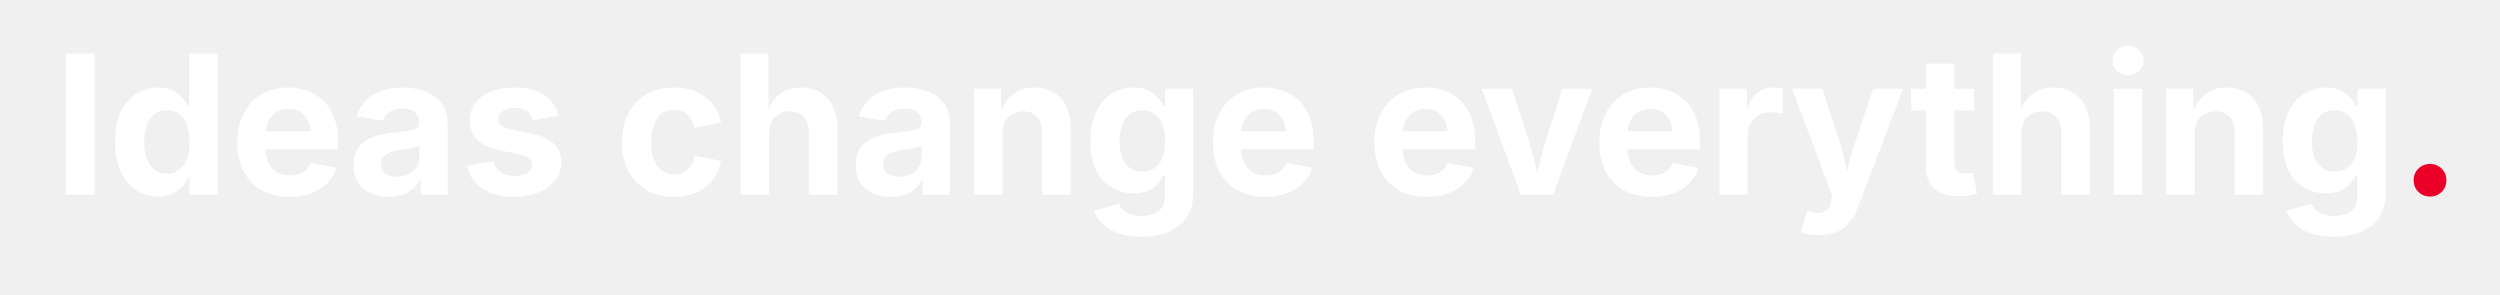
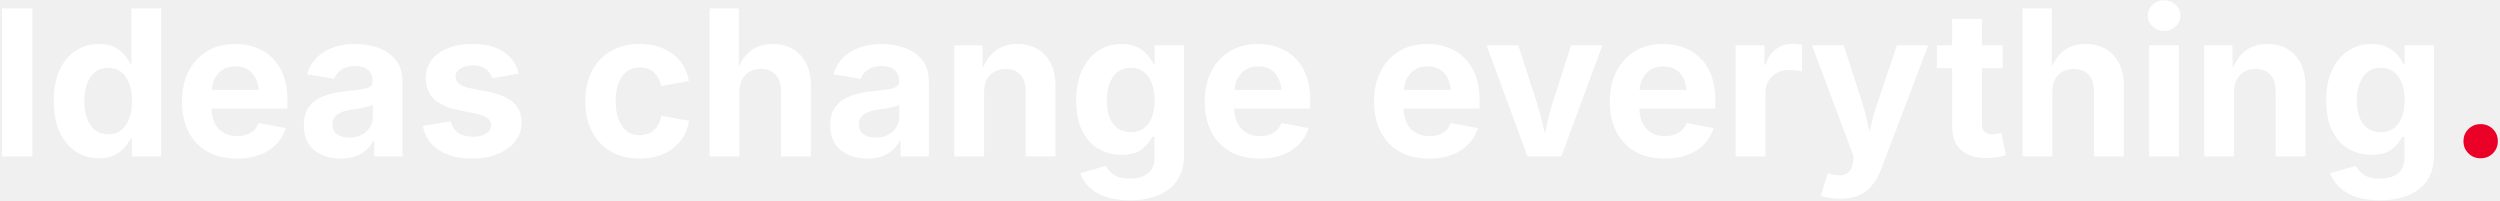
- <svg xmlns="http://www.w3.org/2000/svg" viewBox="0 0 3402 401" width="3402" height="401">
+ <svg xmlns="http://www.w3.org/2000/svg" viewBox="89 62 3240.67 260.33" width="3241" height="260">
  <path fill="#FFFFFF" d="M128.72 72.93V265H89.4V72.93ZM215.34 267.45Q198.71 267.45 185.44 258.88Q172.16 250.3 164.36 233.74Q156.56 217.18 156.56 193.2Q156.56 168.58 164.55 152.08Q172.55 135.58 185.82 127.33Q199.1 119.08 215.09 119.08Q227.33 119.08 235.45 123.2Q243.57 127.33 248.54 133.39Q253.5 139.45 256.08 145.12H257.37V72.93H296.04V265H258.01V241.93H256.08Q253.37 247.73 248.34 253.59Q243.32 259.46 235.2 263.45Q227.07 267.45 215.34 267.45ZM227.2 236.38Q241.9 236.38 250.02 224.52Q258.14 212.66 258.14 193.07Q258.14 173.48 250.08 161.75Q242.03 150.02 227.2 150.02Q211.99 150.02 204.13 162.07Q196.27 174.12 196.27 193.07Q196.27 212.15 204.19 224.27Q212.12 236.38 227.2 236.38ZM394.14 267.84Q372.09 267.84 356.11 258.81Q340.12 249.79 331.55 233.16Q322.98 216.53 322.98 193.71Q322.98 171.41 331.55 154.66Q340.12 137.9 355.66 128.49Q371.19 119.08 392.2 119.08Q411.02 119.08 426.36 127.07Q441.7 135.06 450.79 151.3Q459.88 167.55 459.88 192.17V203H361.27Q361.91 220.66 371.06 229.68Q380.21 238.7 394.78 238.7Q404.96 238.7 412.25 234.38Q419.53 230.07 422.62 221.69L457.69 228.26Q452.4 246.18 435.84 257.01Q419.27 267.84 394.14 267.84ZM361.52 178.76H422.62Q421.21 164.71 413.6 156.46Q406 148.21 392.59 148.21Q378.67 148.21 370.68 156.78Q362.68 165.36 361.52 178.76ZM529.1 267.84Q508.48 267.84 494.81 256.94Q481.15 246.05 481.15 224.65Q481.15 208.54 488.88 199.39Q496.62 190.23 508.99 185.98Q521.37 181.73 535.55 180.44Q554.11 178.63 562.29 176.63Q570.48 174.64 570.48 167.55V166.9Q570.48 157.75 564.62 152.72Q558.75 147.7 547.92 147.7Q536.71 147.7 529.88 152.53Q523.04 157.36 520.72 164.32L485.27 158.39Q490.82 139.7 507.38 129.39Q523.95 119.08 548.05 119.08Q563.52 119.08 577.51 123.98Q591.49 128.88 600.32 139.64Q609.15 150.4 609.15 167.93V265H572.54V245.02H571.25Q565.97 255.07 555.53 261.46Q545.09 267.84 529.1 267.84ZM540.06 240.64Q553.59 240.64 562.17 232.77Q570.74 224.91 570.74 213.44V197.84Q568.42 199.52 563.2 200.74Q557.98 201.96 552.18 202.93Q546.38 203.9 542.12 204.41Q531.42 205.96 524.85 210.47Q518.27 214.98 518.27 223.62Q518.27 232 524.4 236.32Q530.52 240.64 540.06 240.64ZM699.39 267.84Q673.35 267.84 656.4 256.75Q639.45 245.66 635.71 225.55L671.67 219.37Q677.21 239.48 700.55 239.48Q711.63 239.48 718.01 235.29Q724.39 231.1 724.39 224.65Q724.39 213.7 705.83 209.83L680.95 204.67Q639.45 196.16 639.45 163.81Q639.45 143.05 656.07 131.07Q672.7 119.08 700.03 119.08Q725.68 119.08 740.89 129.52Q756.11 139.96 760.1 157.49L725.81 163.55Q723.49 156.2 717.3 151.5Q711.12 146.79 700.55 146.79Q691.01 146.79 684.56 150.85Q678.12 154.91 678.12 161.36Q678.12 166.77 682.31 170.58Q686.5 174.38 696.68 176.44L722.59 181.6Q763.84 189.98 763.84 220.53Q763.84 234.71 755.59 245.34Q747.34 255.98 732.77 261.91Q718.21 267.84 699.39 267.84ZM916.98 267.84Q895.2 267.84 879.4 258.49Q863.61 249.14 855.04 232.45Q846.47 215.76 846.47 193.59Q846.47 171.29 855.04 154.53Q863.61 137.77 879.4 128.42Q895.2 119.08 916.98 119.08Q942.63 119.08 959.78 131.9Q976.92 144.73 981.05 167.03L945.08 173.73Q942.63 162.52 935.61 156.01Q928.58 149.5 917.37 149.5Q901.9 149.5 893.91 161.68Q885.91 173.86 885.91 193.46Q885.91 212.79 893.91 225.1Q901.9 237.41 917.37 237.41Q928.58 237.41 935.8 230.65Q943.02 223.88 945.34 212.28L981.3 218.85Q977.18 241.67 960.04 254.75Q942.89 267.84 916.98 267.84ZM1046.53 181.6V265H1007.86V72.93H1045.76V148.47Q1052.07 134.42 1062.9 126.75Q1073.73 119.08 1089.71 119.08Q1112.14 119.08 1125.74 133.52Q1139.34 147.95 1139.34 173.35V265H1100.54V180.05Q1100.54 166.64 1093.65 159.04Q1086.75 151.43 1074.5 151.43Q1062.13 151.43 1054.33 159.36Q1046.53 167.29 1046.53 181.6ZM1212.43 267.84Q1191.81 267.84 1178.14 256.94Q1164.48 246.05 1164.48 224.65Q1164.48 208.54 1172.21 199.39Q1179.95 190.23 1192.32 185.98Q1204.7 181.73 1218.88 180.44Q1237.44 178.63 1245.63 176.63Q1253.81 174.64 1253.81 167.55V166.9Q1253.81 157.75 1247.95 152.72Q1242.08 147.7 1231.25 147.7Q1220.04 147.7 1213.21 152.53Q1206.38 157.36 1204.05 164.32L1168.61 158.39Q1174.15 139.7 1190.71 129.39Q1207.28 119.08 1231.38 119.08Q1246.85 119.08 1260.84 123.98Q1274.82 128.88 1283.65 139.64Q1292.48 150.4 1292.48 167.93V265H1255.88V245.02H1254.59Q1249.3 255.07 1238.86 261.46Q1228.42 267.84 1212.43 267.84ZM1223.39 240.64Q1236.93 240.64 1245.5 232.77Q1254.07 224.91 1254.07 213.44V197.84Q1251.75 199.52 1246.53 200.74Q1241.31 201.96 1235.51 202.93Q1229.71 203.9 1225.45 204.41Q1214.75 205.96 1208.18 210.47Q1201.61 214.98 1201.61 223.62Q1201.61 232 1207.73 236.32Q1213.85 240.64 1223.39 240.64ZM1364.16 181.6V265H1325.48V120.88H1361.96L1362.48 150.66Q1368.54 135.58 1379.62 127.33Q1390.71 119.08 1407.34 119.08Q1429.77 119.08 1443.3 133.52Q1456.84 147.95 1456.84 173.35V265H1418.17V180.05Q1418.17 166.64 1411.27 159.04Q1404.38 151.43 1392.13 151.43Q1379.75 151.43 1371.96 159.36Q1364.16 167.29 1364.16 181.6ZM1553.91 321.98Q1526.84 321.98 1510.34 312.05Q1493.84 302.12 1489.07 286.66L1522.32 277.38Q1525.03 283.43 1532.31 288.65Q1539.6 293.88 1553.65 293.88Q1568.34 293.88 1576.85 287.11Q1585.36 280.34 1585.36 266.03V239.48H1582.39Q1578.4 248.24 1569.18 255.59Q1559.96 262.94 1542.43 262.94Q1526.19 262.94 1512.91 255.33Q1499.64 247.73 1491.71 232.13Q1483.78 216.53 1483.78 192.68Q1483.78 168.32 1491.84 151.95Q1499.89 135.58 1513.24 127.33Q1526.58 119.08 1542.56 119.08Q1554.68 119.08 1562.93 123.2Q1571.18 127.33 1576.27 133.39Q1581.36 139.45 1583.94 145.12H1585.62V120.88H1623.64V263.84Q1623.64 283.3 1614.69 296.26Q1605.73 309.21 1589.94 315.6Q1574.14 321.98 1553.91 321.98ZM1554.55 233.55Q1569.38 233.55 1577.43 222.65Q1585.49 211.76 1585.49 192.43Q1585.49 173.22 1577.5 161.62Q1569.5 150.02 1554.55 150.02Q1539.34 150.02 1531.41 161.94Q1523.48 173.86 1523.48 192.43Q1523.48 211.38 1531.48 222.46Q1539.47 233.55 1554.55 233.55ZM1721.74 267.84Q1699.7 267.84 1683.71 258.81Q1667.73 249.79 1659.16 233.16Q1650.59 216.53 1650.59 193.71Q1650.59 171.41 1659.16 154.66Q1667.73 137.9 1683.26 128.49Q1698.8 119.08 1719.81 119.08Q1738.63 119.08 1753.97 127.07Q1769.31 135.06 1778.4 151.3Q1787.48 167.55 1787.48 192.17V203H1688.87Q1689.52 220.66 1698.67 229.68Q1707.82 238.7 1722.39 238.7Q1732.57 238.7 1739.85 234.38Q1747.14 230.07 1750.23 221.69L1785.29 228.26Q1780.01 246.18 1763.44 257.01Q1746.88 267.84 1721.74 267.84ZM1689.13 178.76H1750.23Q1748.81 164.71 1741.21 156.46Q1733.6 148.21 1720.2 148.21Q1706.27 148.21 1698.28 156.78Q1690.29 165.36 1689.13 178.76ZM1941.53 267.84Q1919.48 267.84 1903.5 258.81Q1887.52 249.79 1878.94 233.16Q1870.37 216.53 1870.37 193.71Q1870.37 171.41 1878.94 154.66Q1887.52 137.9 1903.05 128.49Q1918.58 119.08 1939.59 119.08Q1958.41 119.08 1973.75 127.07Q1989.09 135.06 1998.18 151.3Q2007.27 167.55 2007.27 192.17V203H1908.66Q1909.3 220.66 1918.45 229.68Q1927.61 238.7 1942.17 238.7Q1952.36 238.7 1959.64 234.38Q1966.92 230.07 1970.02 221.69L2005.08 228.26Q1999.79 246.18 1983.23 257.01Q1966.66 267.84 1941.53 267.84ZM1908.91 178.76H1970.02Q1968.6 164.71 1960.99 156.46Q1953.39 148.21 1939.98 148.21Q1926.06 148.21 1918.07 156.78Q1910.07 165.36 1908.91 178.76ZM2069.53 265 2016.42 120.88H2057.54L2081.78 195.65Q2084.74 205.32 2087.26 215.11Q2089.77 224.91 2092.09 234.96Q2094.28 224.91 2096.67 215.18Q2099.05 205.45 2102.14 195.65L2126.12 120.88H2166.73L2113.49 265ZM2247.55 267.84Q2225.51 267.84 2209.52 258.81Q2193.54 249.79 2184.97 233.16Q2176.39 216.53 2176.39 193.71Q2176.39 171.41 2184.97 154.66Q2193.54 137.9 2209.07 128.49Q2224.61 119.08 2245.62 119.08Q2264.44 119.08 2279.78 127.07Q2295.12 135.06 2304.21 151.3Q2313.29 167.55 2313.29 192.17V203H2214.68Q2215.32 220.66 2224.48 229.68Q2233.63 238.7 2248.2 238.7Q2258.38 238.7 2265.66 234.38Q2272.95 230.07 2276.04 221.69L2311.1 228.26Q2305.82 246.18 2289.25 257.01Q2272.69 267.84 2247.55 267.84ZM2214.94 178.76H2276.04Q2274.62 164.71 2267.02 156.46Q2259.41 148.21 2246 148.21Q2232.08 148.21 2224.09 156.78Q2216.1 165.36 2214.94 178.76ZM2339.72 265V120.88H2377.1V146.02H2378.65Q2382.64 132.74 2391.99 125.85Q2401.34 118.95 2413.45 118.95Q2420.03 118.95 2425.96 120.24V154.79Q2423.38 154.01 2418.42 153.43Q2413.45 152.85 2409.2 152.85Q2395.79 152.85 2387.09 161.23Q2378.39 169.61 2378.39 183.02V265ZM2450.32 316.05 2459.21 286.91 2463.98 288.07Q2475.71 291.3 2483.19 287.62Q2490.67 283.95 2491.96 273.12L2492.99 265.39L2438.85 120.88H2479.97L2504.2 195.65Q2507.17 205.06 2509.23 214.4Q2511.29 223.75 2513.36 233.29Q2515.68 223.62 2518.19 214.28Q2520.7 204.93 2523.8 195.65L2549.06 120.88H2589.67L2528.44 282.02Q2521.86 299.42 2509.55 309.67Q2497.24 319.91 2475.59 319.91Q2467.85 319.91 2461.15 318.82Q2454.45 317.72 2450.32 316.05ZM2686.35 120.88V150.4H2659.41V222.85Q2659.41 236.25 2672.55 236.25Q2674.75 236.25 2678.68 235.67Q2682.61 235.09 2684.8 234.58L2690.34 263.58Q2683.9 265.52 2677.52 266.29Q2671.14 267.06 2665.34 267.06Q2643.68 267.06 2632.21 256.56Q2620.73 246.05 2620.73 226.2V150.4H2600.88V120.88H2620.73V86.59H2659.41V120.88ZM2750.8 181.6V265H2712.13V72.93H2750.03V148.47Q2756.34 134.42 2767.17 126.75Q2778 119.08 2793.98 119.08Q2816.41 119.08 2830.01 133.52Q2843.61 147.95 2843.61 173.35V265H2804.81V180.05Q2804.81 166.64 2797.92 159.04Q2791.02 151.43 2778.77 151.43Q2766.4 151.43 2758.6 159.36Q2750.8 167.29 2750.8 181.6ZM2876.48 265V120.88H2915.16V265ZM2895.82 102.06Q2887.05 102.06 2880.87 96.26Q2874.68 90.46 2874.68 82.21Q2874.68 73.96 2880.87 68.16Q2887.05 62.36 2895.82 62.36Q2904.59 62.36 2910.84 68.16Q2917.09 73.96 2917.09 82.21Q2917.09 90.46 2910.84 96.26Q2904.59 102.06 2895.82 102.06ZM2986.7 181.6V265H2948.03V120.88H2984.51L2985.02 150.66Q2991.08 135.58 3002.17 127.33Q3013.25 119.08 3029.88 119.08Q3052.31 119.08 3065.85 133.52Q3079.38 147.95 3079.38 173.35V265H3040.71V180.05Q3040.71 166.64 3033.81 159.04Q3026.92 151.43 3014.67 151.43Q3002.3 151.43 2994.5 159.36Q2986.7 167.29 2986.7 181.6ZM3176.45 321.98Q3149.38 321.98 3132.88 312.05Q3116.38 302.12 3111.61 286.66L3144.87 277.38Q3147.57 283.43 3154.86 288.65Q3162.14 293.88 3176.19 293.88Q3190.89 293.88 3199.39 287.11Q3207.9 280.34 3207.9 266.03V239.48H3204.94Q3200.94 248.24 3191.72 255.59Q3182.51 262.94 3164.98 262.94Q3148.73 262.94 3135.46 255.33Q3122.18 247.73 3114.25 232.13Q3106.32 216.53 3106.32 192.68Q3106.32 168.32 3114.38 151.95Q3122.44 135.58 3135.78 127.33Q3149.12 119.08 3165.11 119.08Q3177.22 119.08 3185.47 123.2Q3193.72 127.33 3198.81 133.39Q3203.91 139.45 3206.48 145.12H3208.16V120.88H3246.19V263.84Q3246.19 283.3 3237.23 296.26Q3228.27 309.21 3212.48 315.6Q3196.69 321.98 3176.45 321.98ZM3177.09 233.55Q3191.92 233.55 3199.97 222.65Q3208.03 211.76 3208.03 192.43Q3208.03 173.22 3200.04 161.62Q3192.05 150.02 3177.09 150.02Q3161.88 150.02 3153.96 161.94Q3146.03 173.86 3146.03 192.43Q3146.03 211.38 3154.02 222.46Q3162.01 233.55 3177.09 233.55Z" />
  <path fill="#EB0028" d="M3306.77 267.45Q3297.36 267.45 3290.92 261.07Q3284.47 254.69 3284.47 245.28Q3284.47 235.87 3290.92 229.49Q3297.36 223.11 3306.77 223.11Q3316.18 223.11 3322.63 229.49Q3329.07 235.87 3329.07 245.28Q3329.07 254.69 3322.63 261.07Q3316.18 267.45 3306.77 267.45Z" />
</svg>
